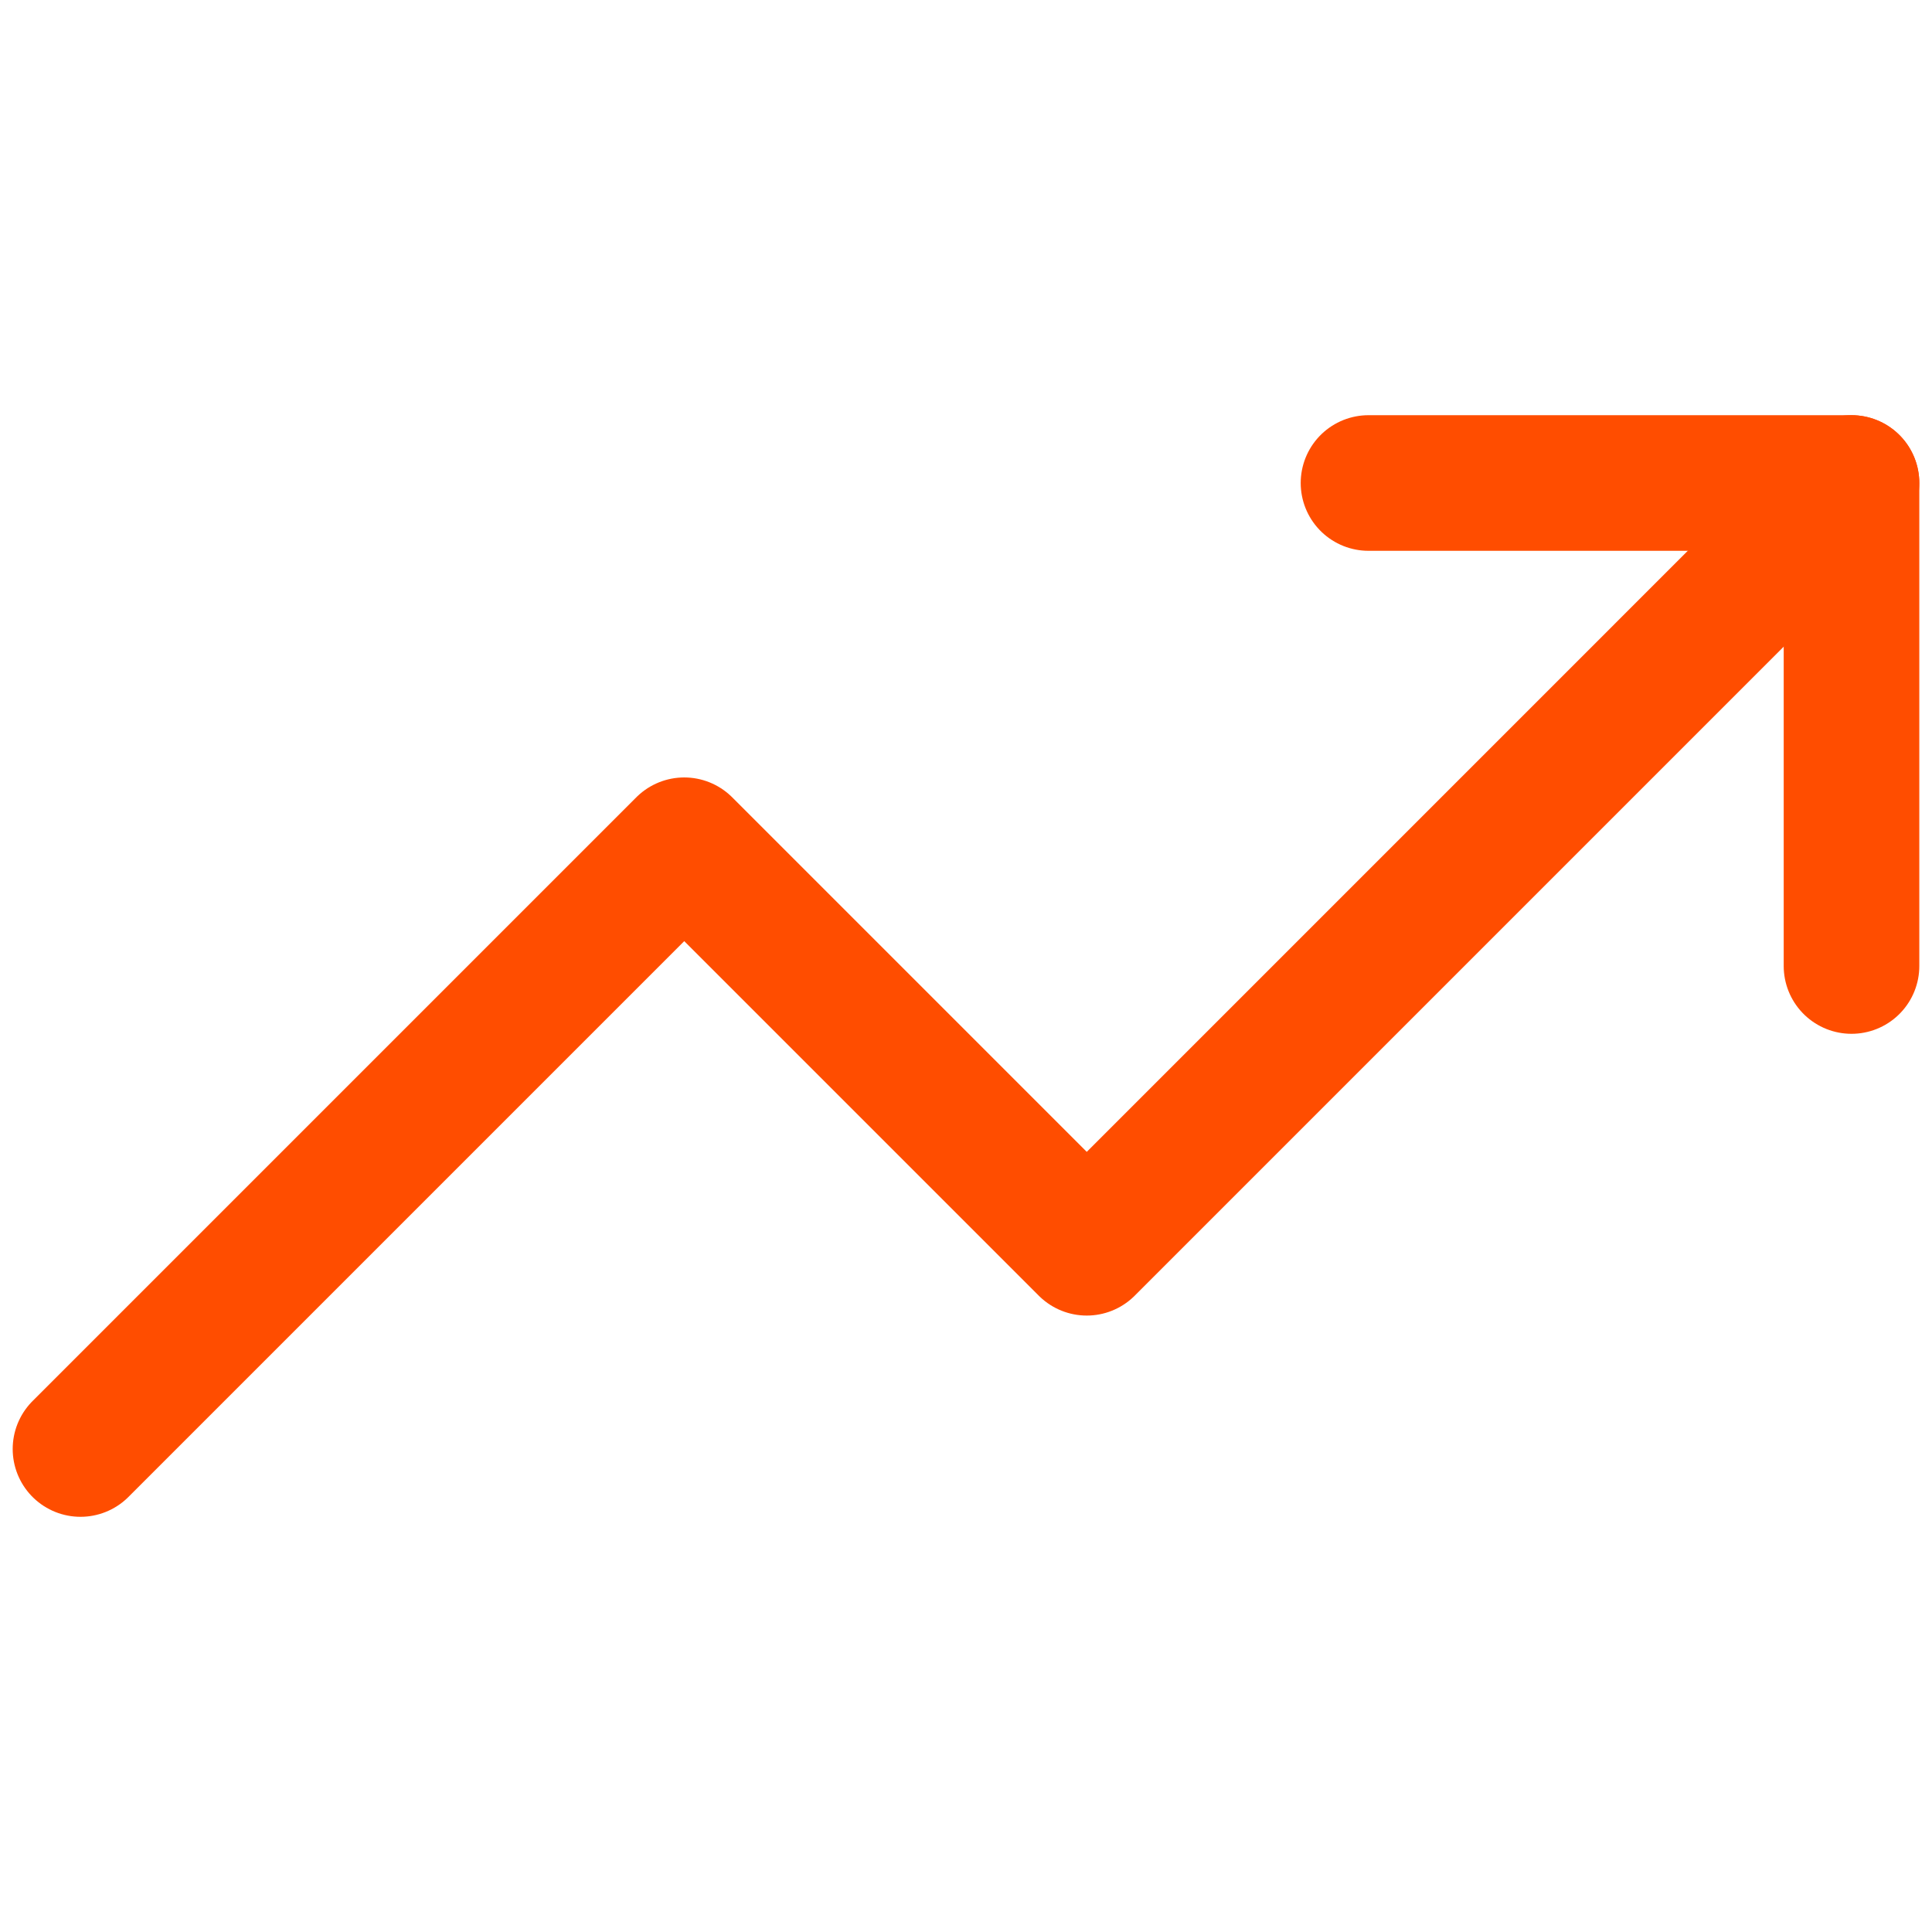
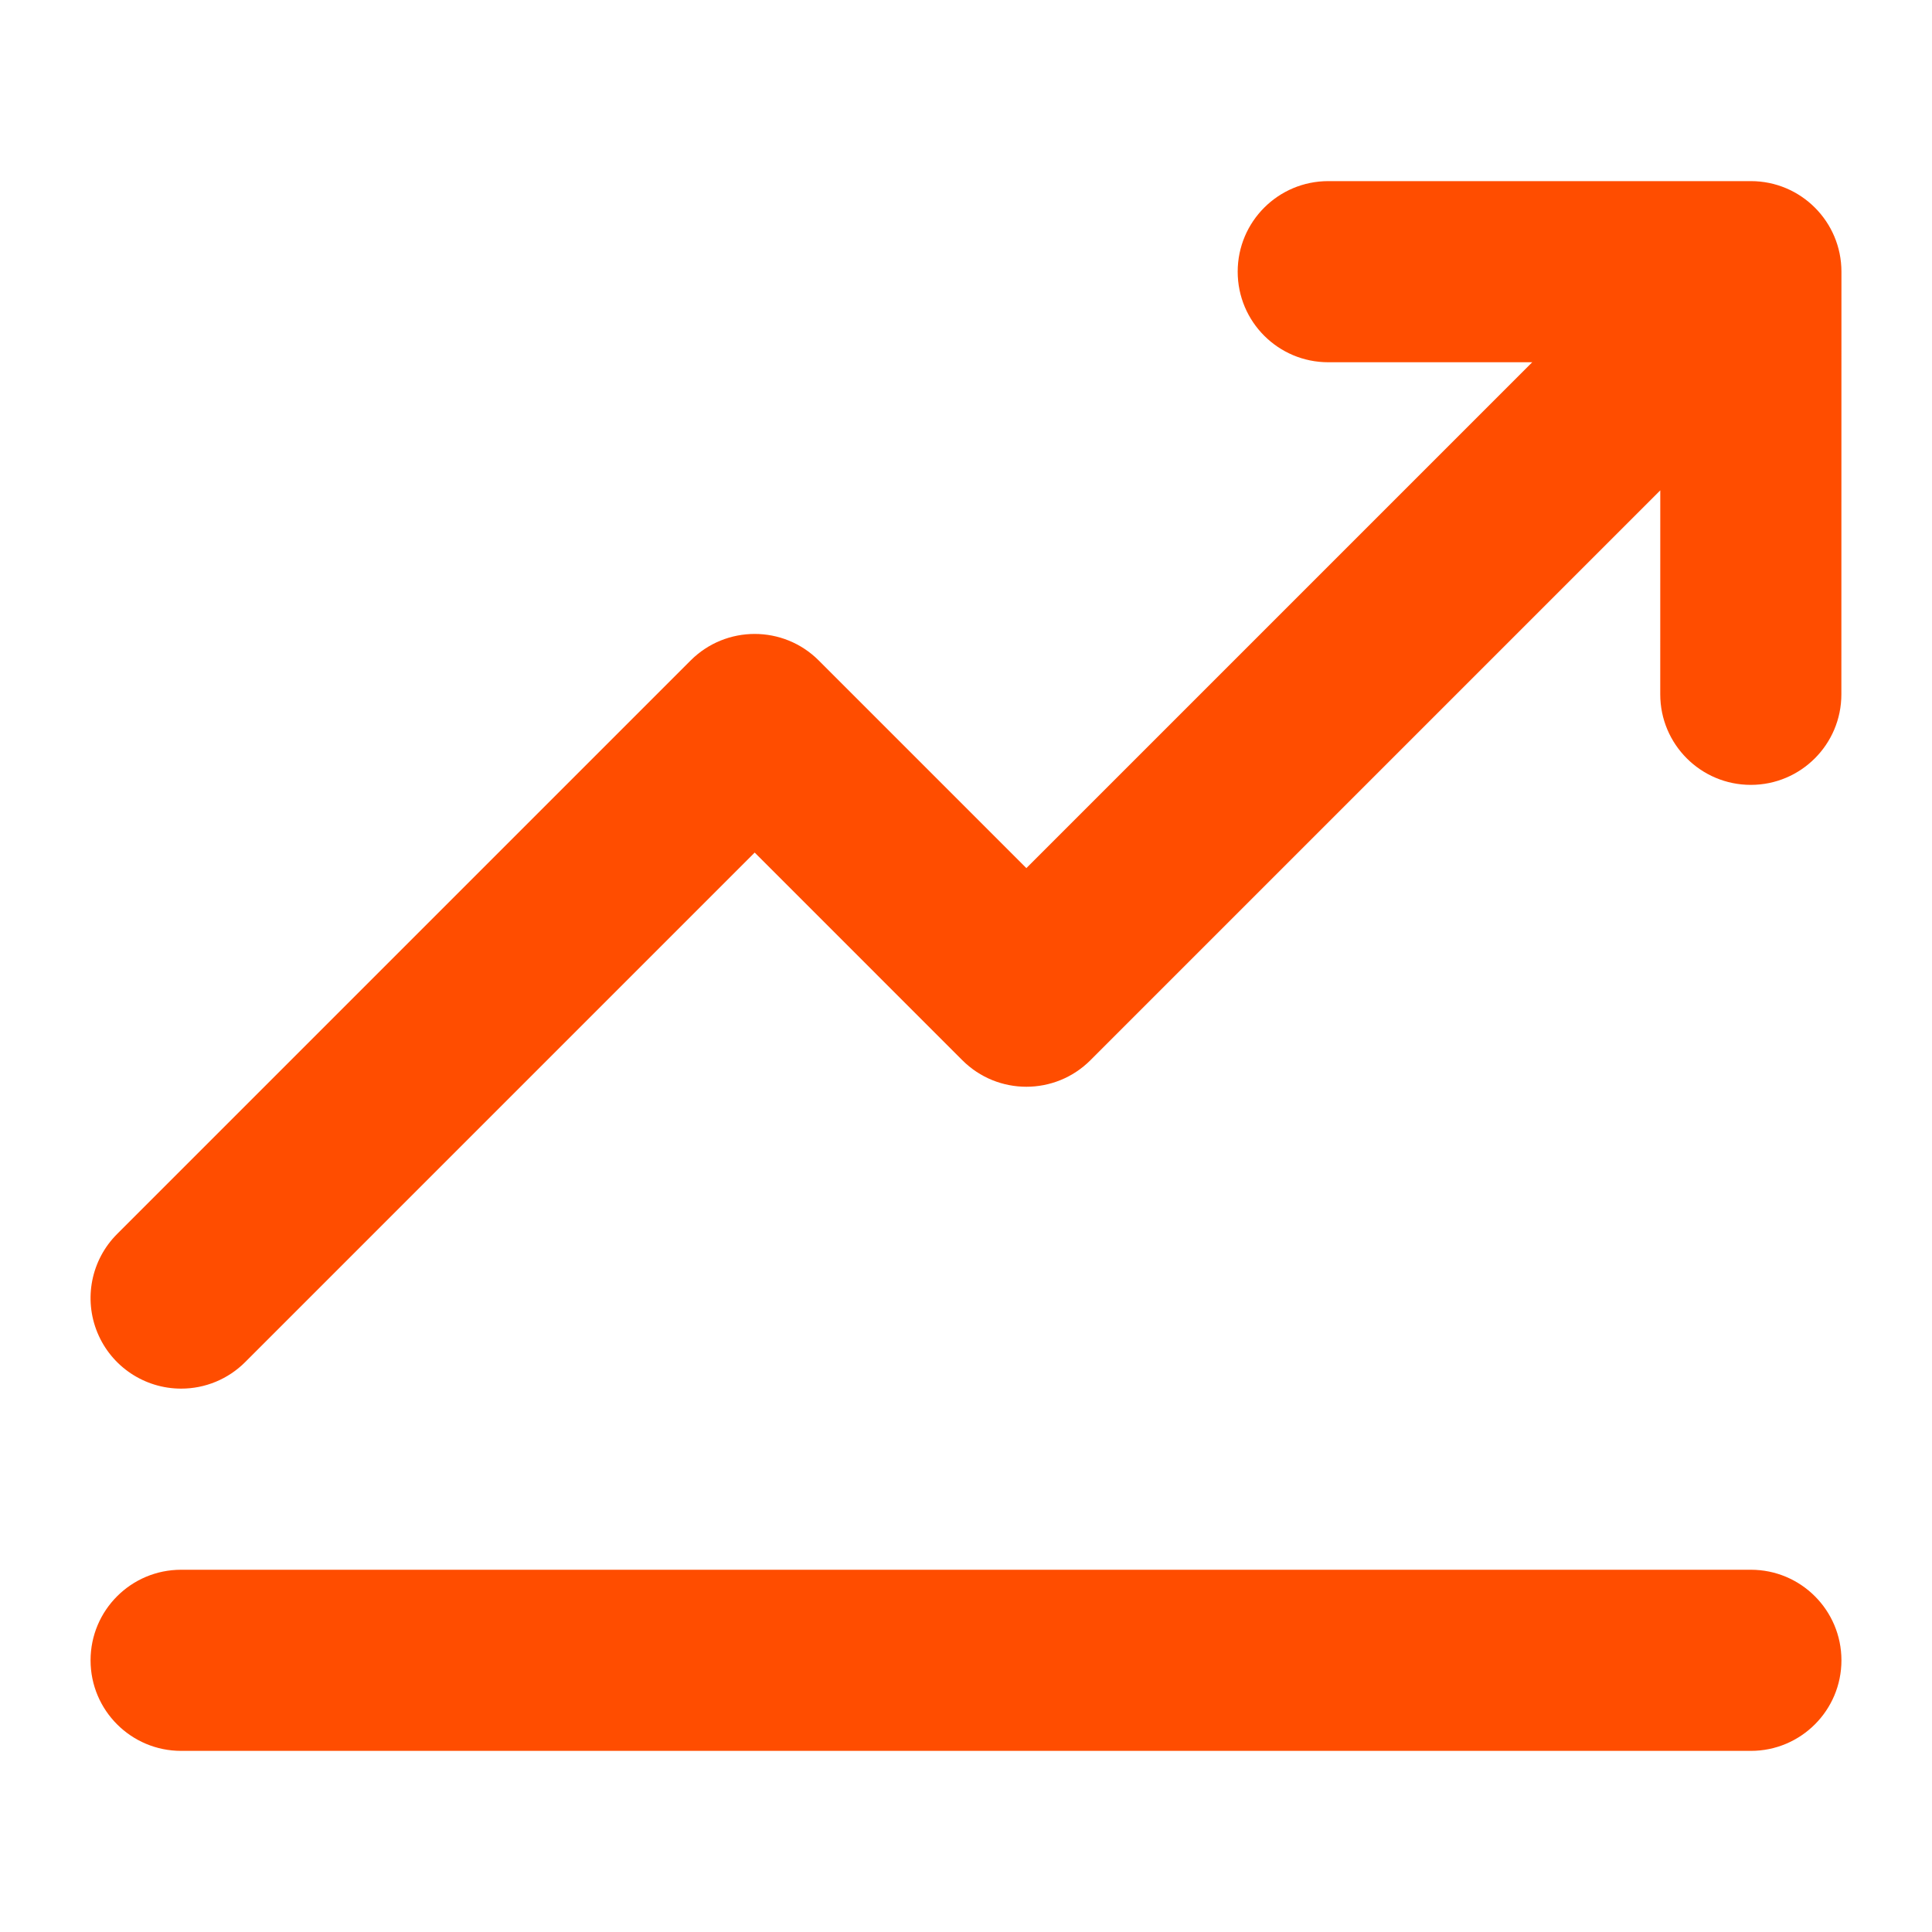
- <svg xmlns="http://www.w3.org/2000/svg" width="68" height="68" fill="none">
-   <path d="M65.166 17 38.25 43.917 24.083 29.75 2.833 51" stroke="#FF4D00" stroke-width="4.773" stroke-linecap="round" stroke-linejoin="round" />
-   <path d="M48.167 17h17v17" stroke="#FF4D00" stroke-width="4.773" stroke-linecap="round" stroke-linejoin="round" />
+ <svg xmlns="http://www.w3.org/2000/svg" version="1.1" width="512" height="512" x="0" y="0" viewBox="0 0 512 512" style="enable-background:new 0 0 512 512" xml:space="preserve" class="">
+   <g>
+     <path d="M48 368a23.928 23.928 0 0 0 16.971-7.029L200 225.941l55.029 55.03a24 24 0 0 0 33.942 0l151.02-151.02-.009 54.049a24 24 0 0 0 24 24 24 24 0 0 0 24-24L488 72a24 24 0 0 0-24-24H352a24 24 0 0 0 0 48h54.059L272 230.059l-55.029-55.03a24 24 0 0 0-33.942 0l-152 152A24 24 0 0 0 48 368zM464 416H48a24 24 0 0 0 0 48h416a24 24 0 0 0 0-48z" fill="#ff4d00" opacity="1" data-original="#000000" />
+   </g>
</svg>
